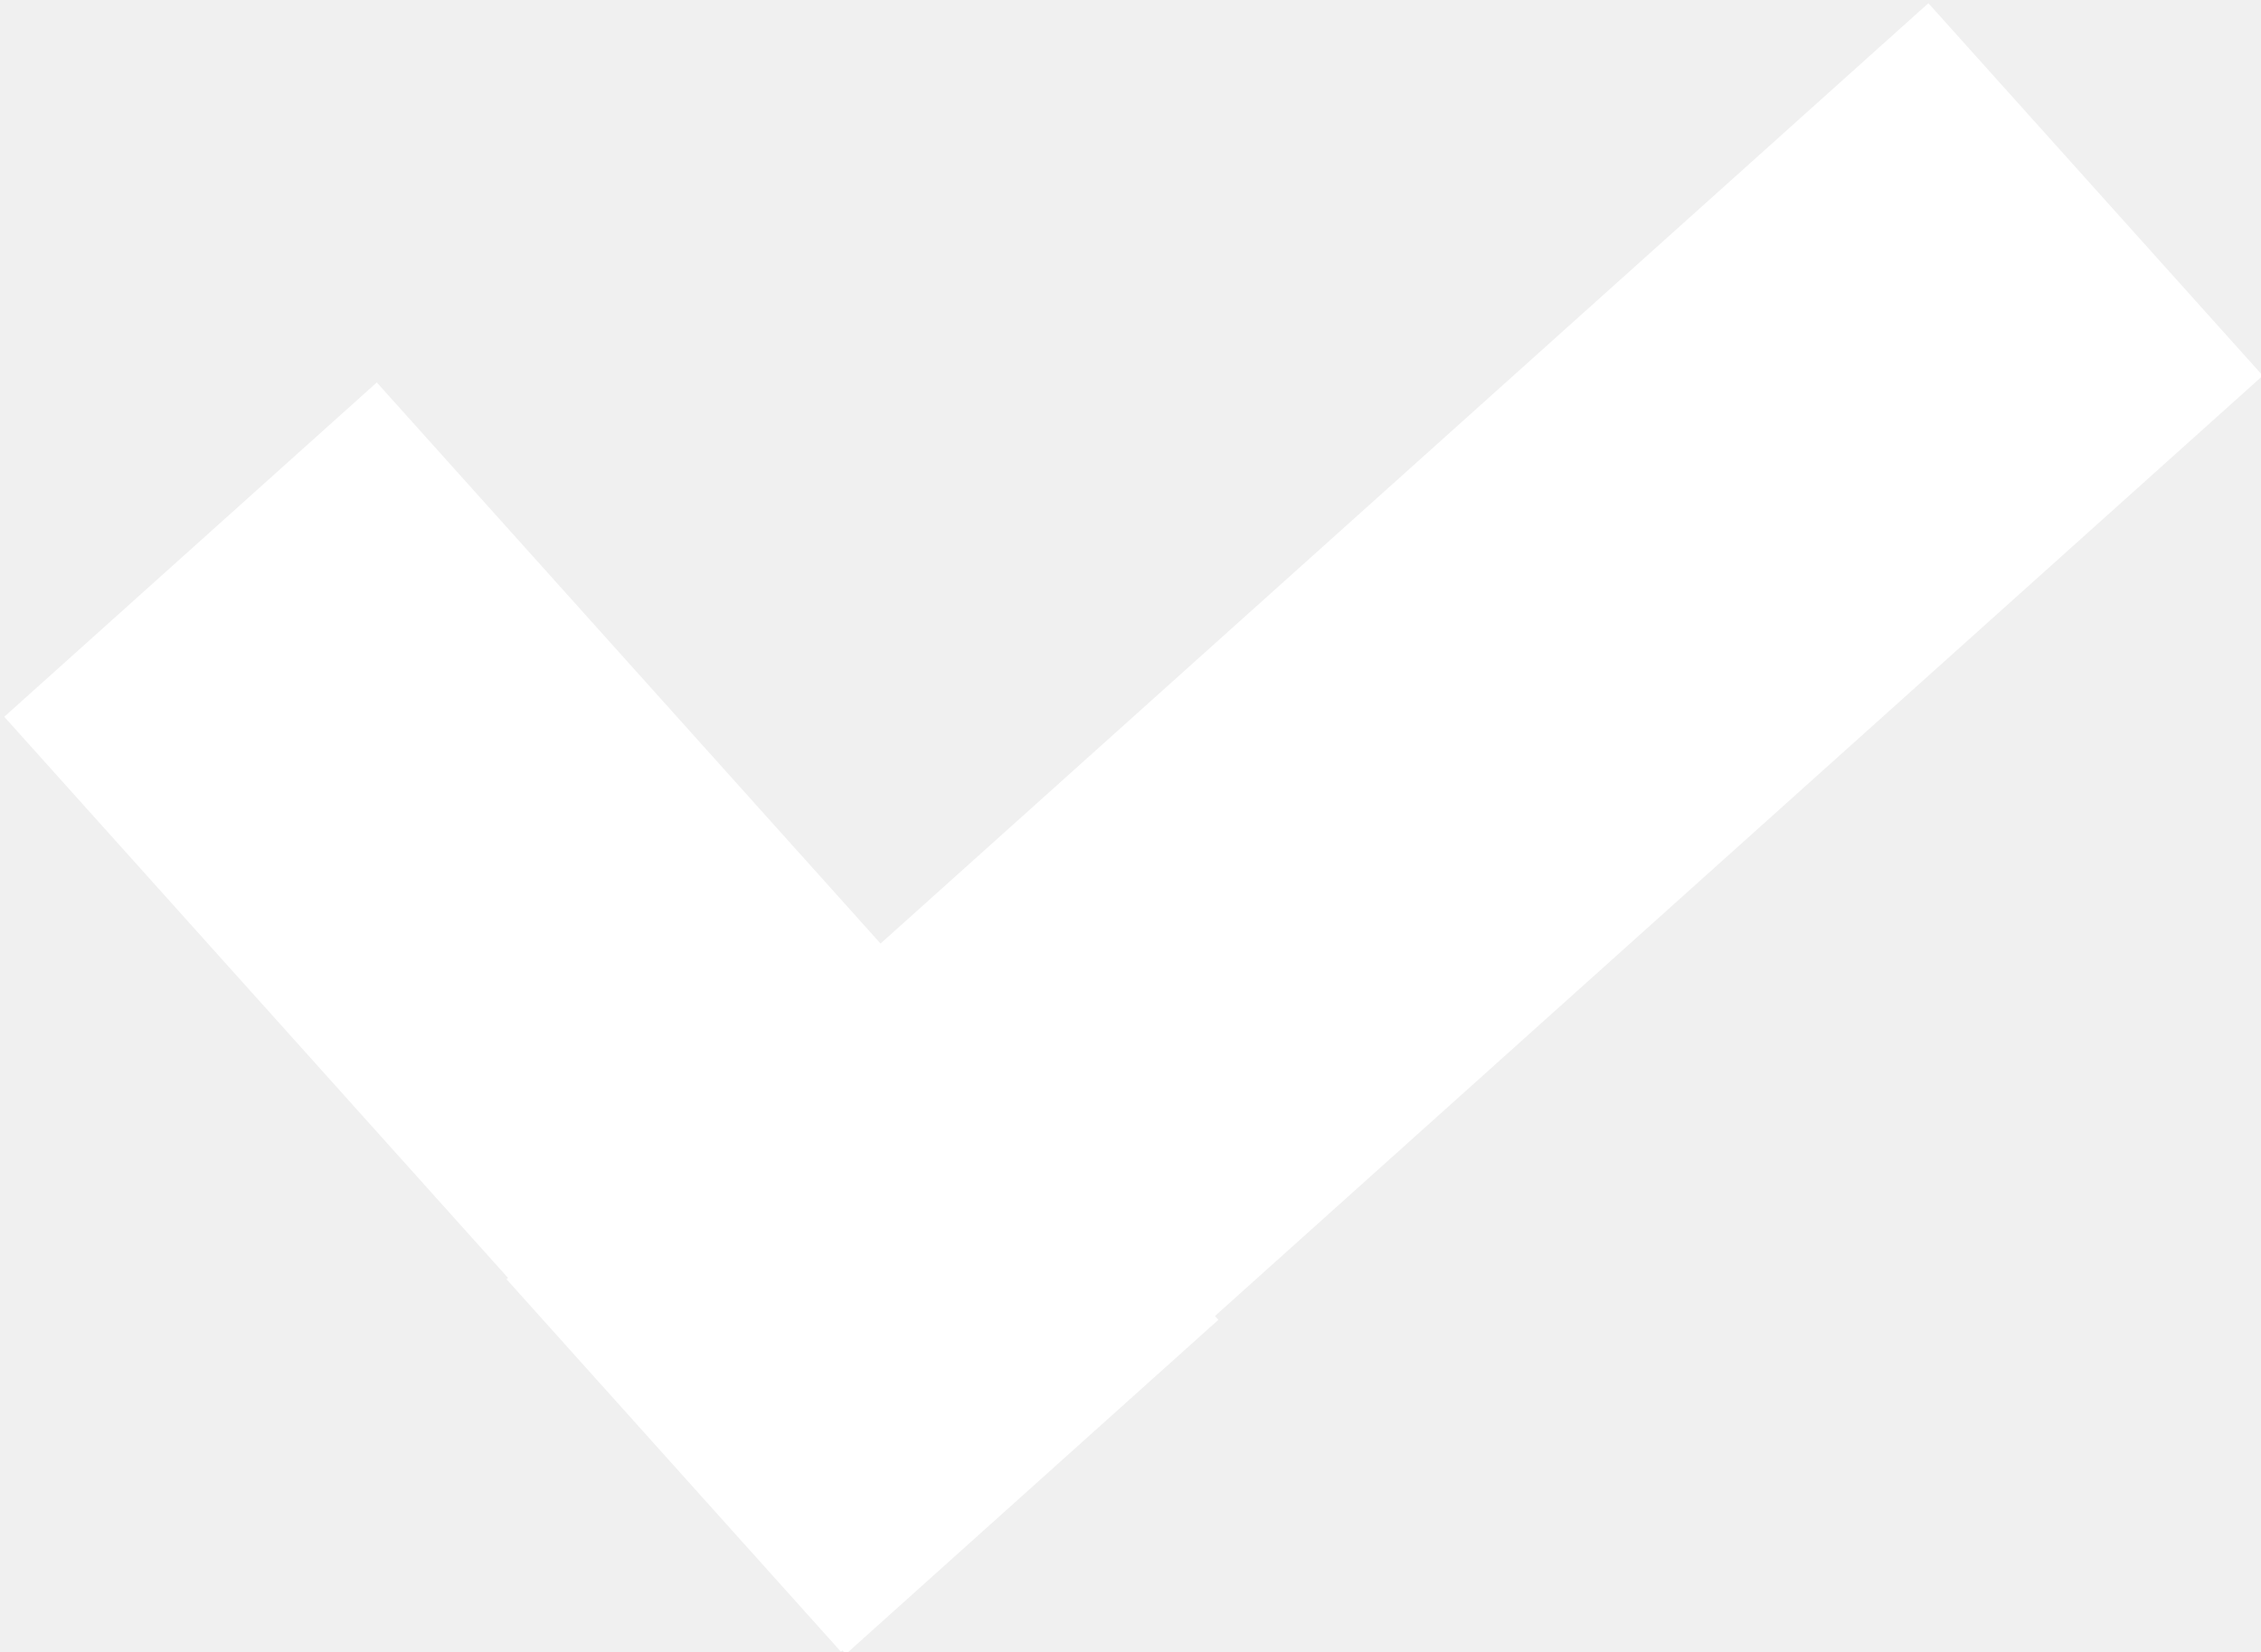
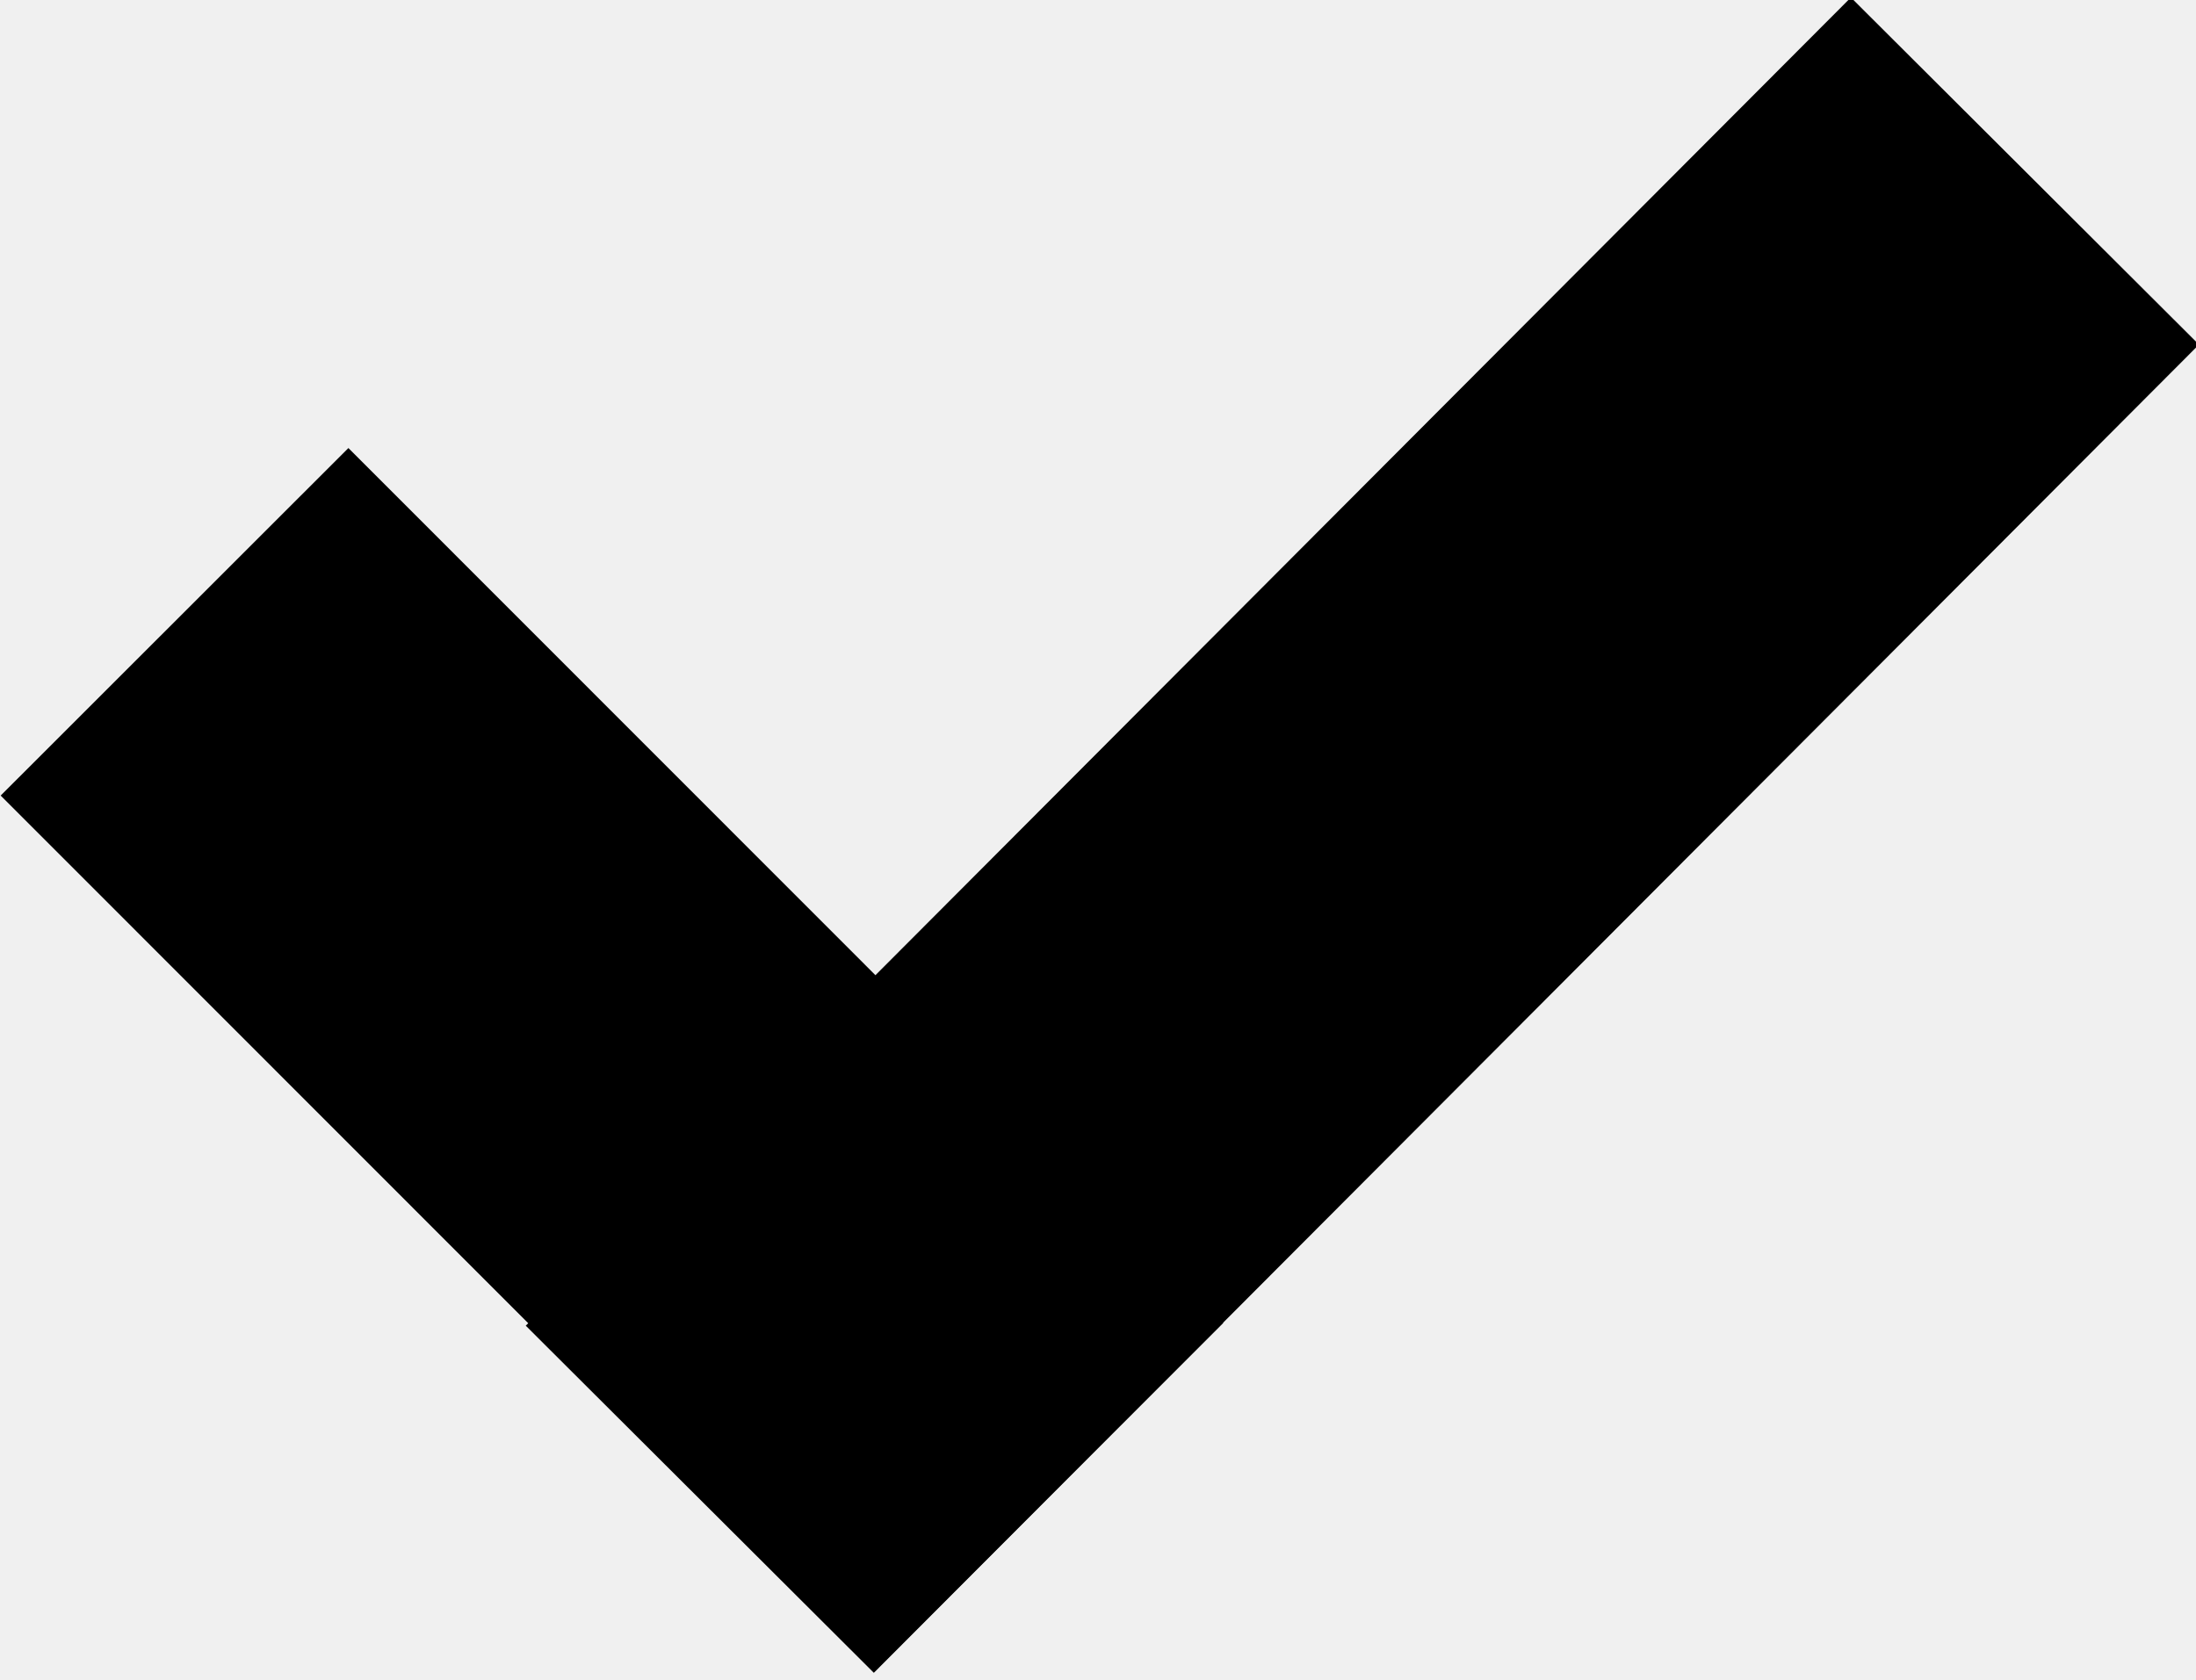
- <svg xmlns="http://www.w3.org/2000/svg" version="1.1" id="Слой_1" x="0px" y="0px" viewBox="0 0 27.1 19.8" style="enable-background:new 0 0 27.1 19.8;" xml:space="preserve">
-   <style type="text/css">
- 	.st0{fill:#FFFFFF;}
- </style>
-   <rect x="4.3" y="4.7" transform="matrix(0.7442 -0.668 0.668 0.7442 -6.2886 7.9676)" class="st0" width="6" height="15.1" />
-   <rect x="13.6" y="-1.5" transform="matrix(0.668 0.7442 -0.7442 0.668 12.9122 -9.0806)" class="st0" width="6" height="22.9" />
+ <svg xmlns="http://www.w3.org/2000/svg" version="1.1" id="Слой_1" x="0px" y="0px" viewBox="0 0 26.8 20.5" style="enable-background:new 0 0 26.8 20.5;" xml:space="preserve">
+   <rect x="4.5" y="5.4" transform="matrix(0.7073 -0.707 0.707 0.7073 -6.9925 9.0733)" width="6" height="15.1" />
+   <rect x="5.2" y="7.2" transform="matrix(0.7062 -0.708 0.708 0.7062 -2.3535 14.7793)" width="22.9" height="6" />
</svg>
